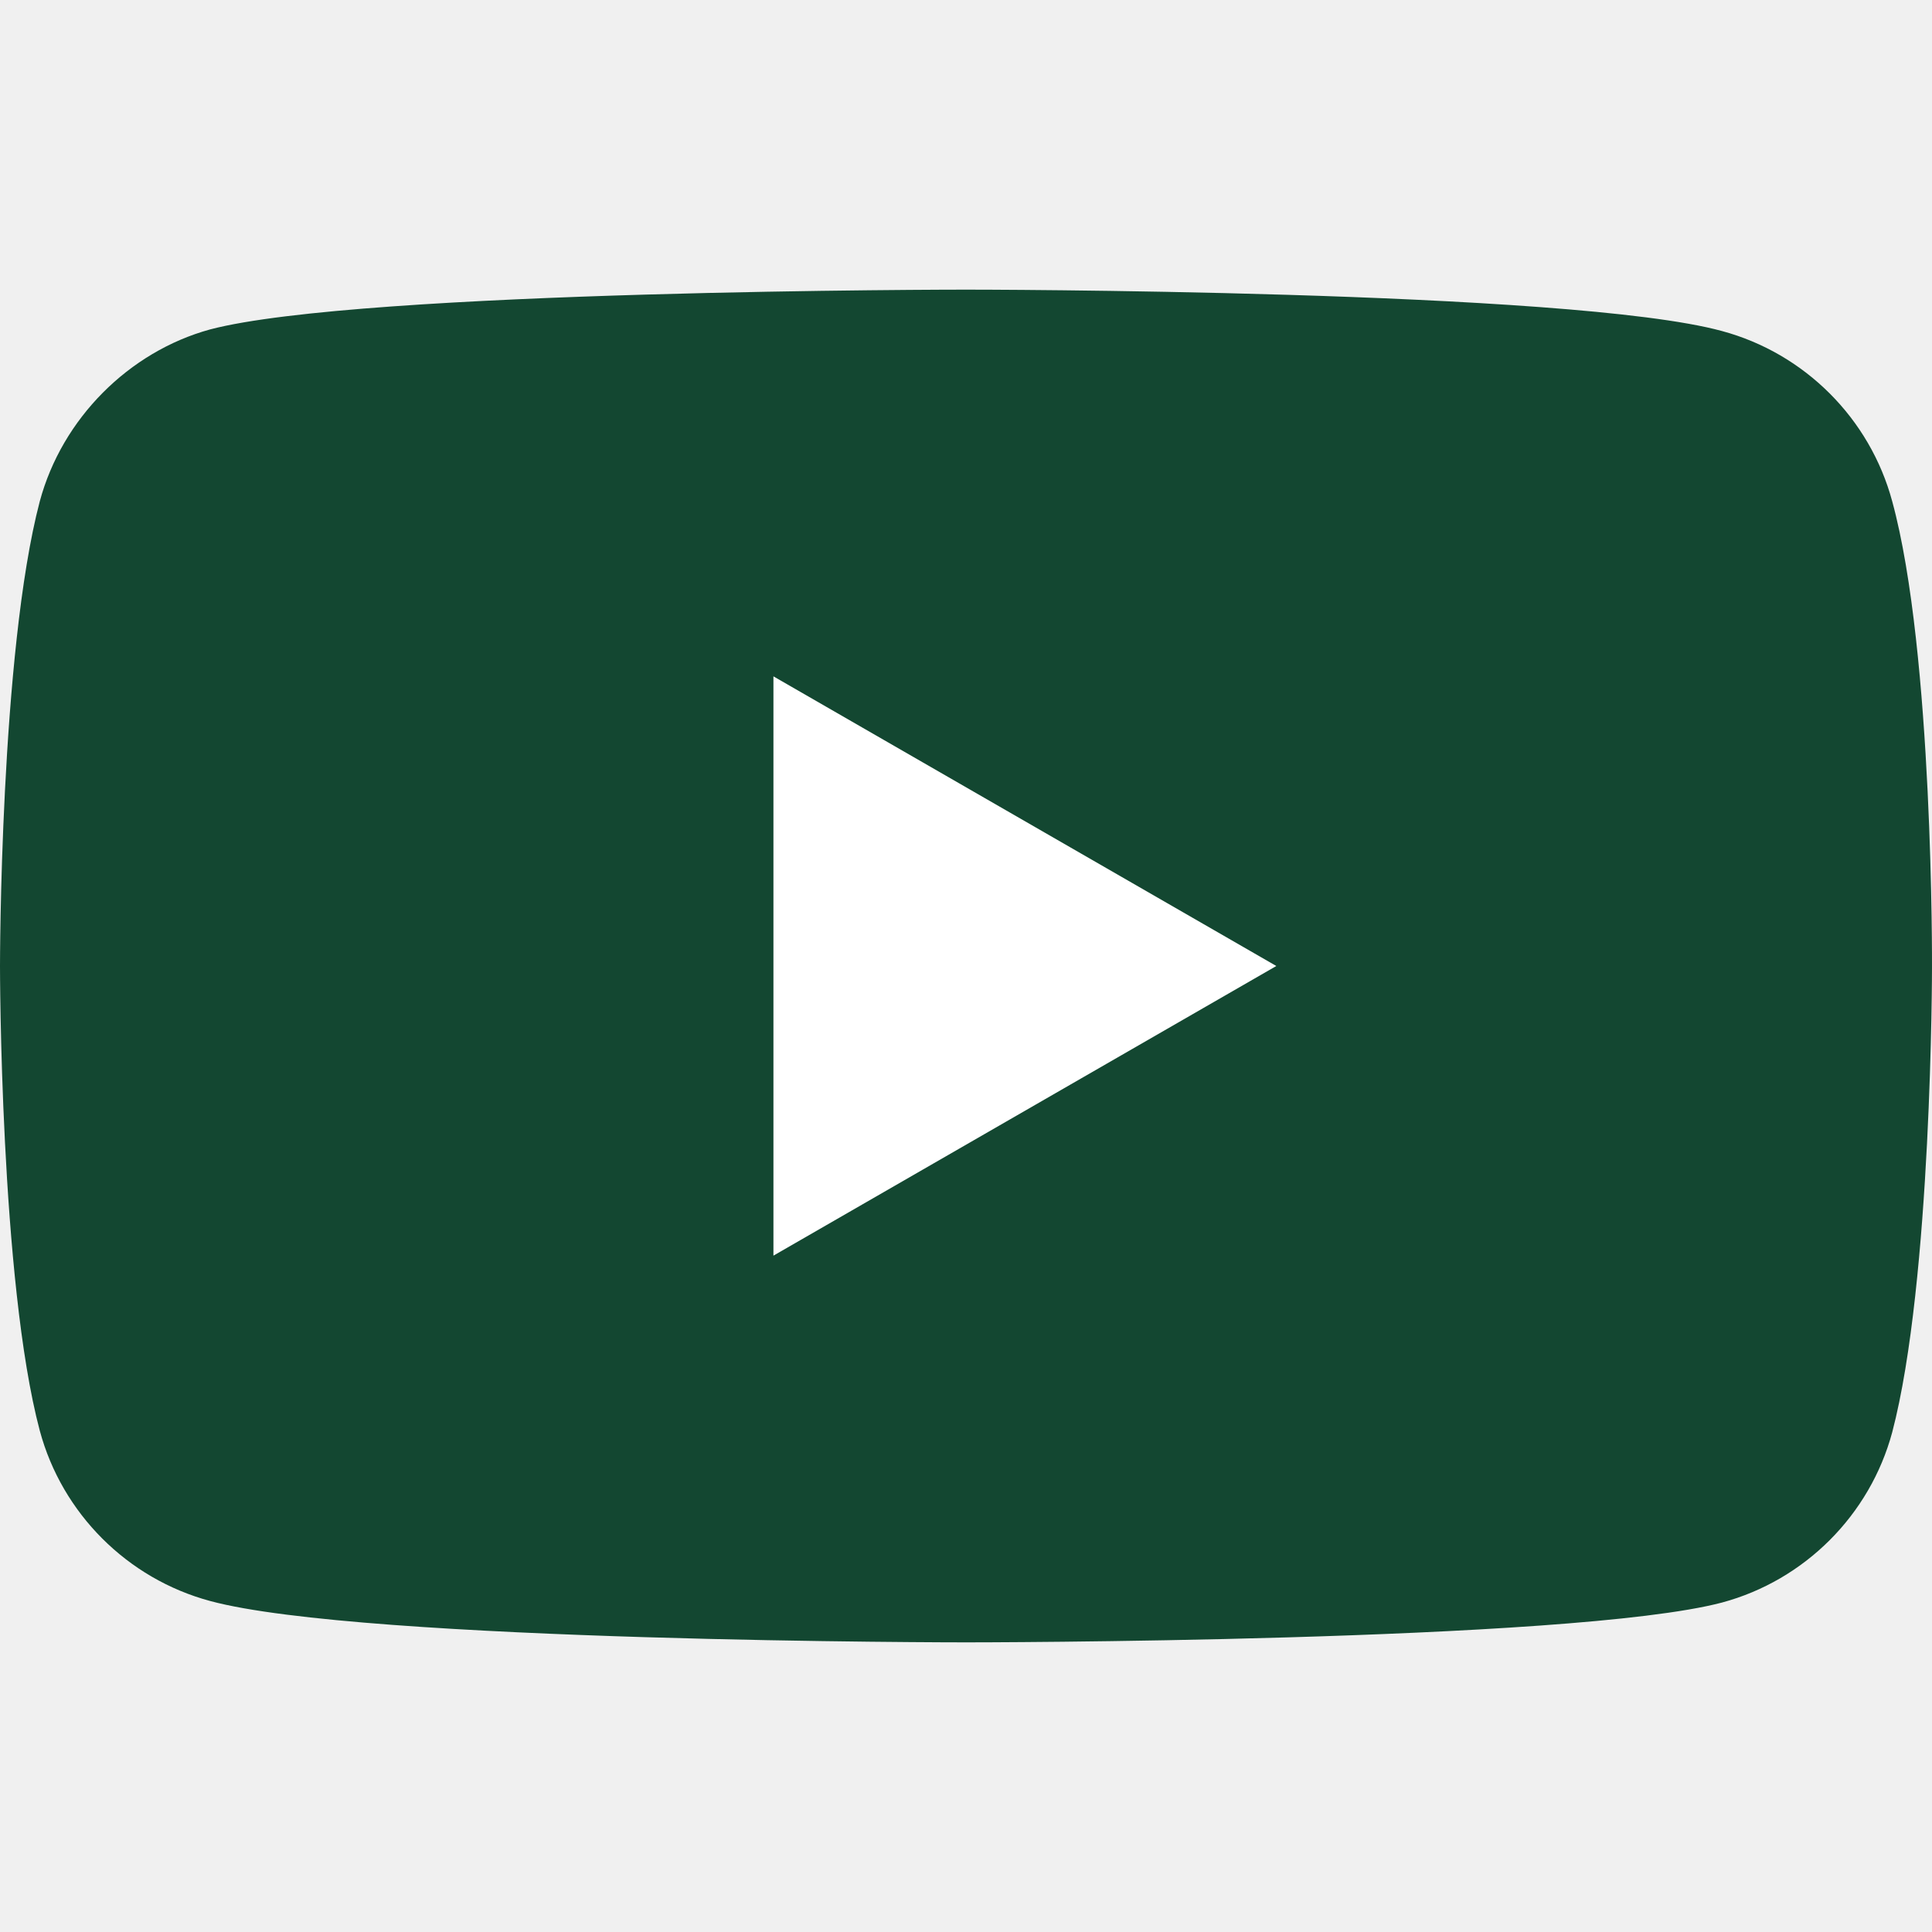
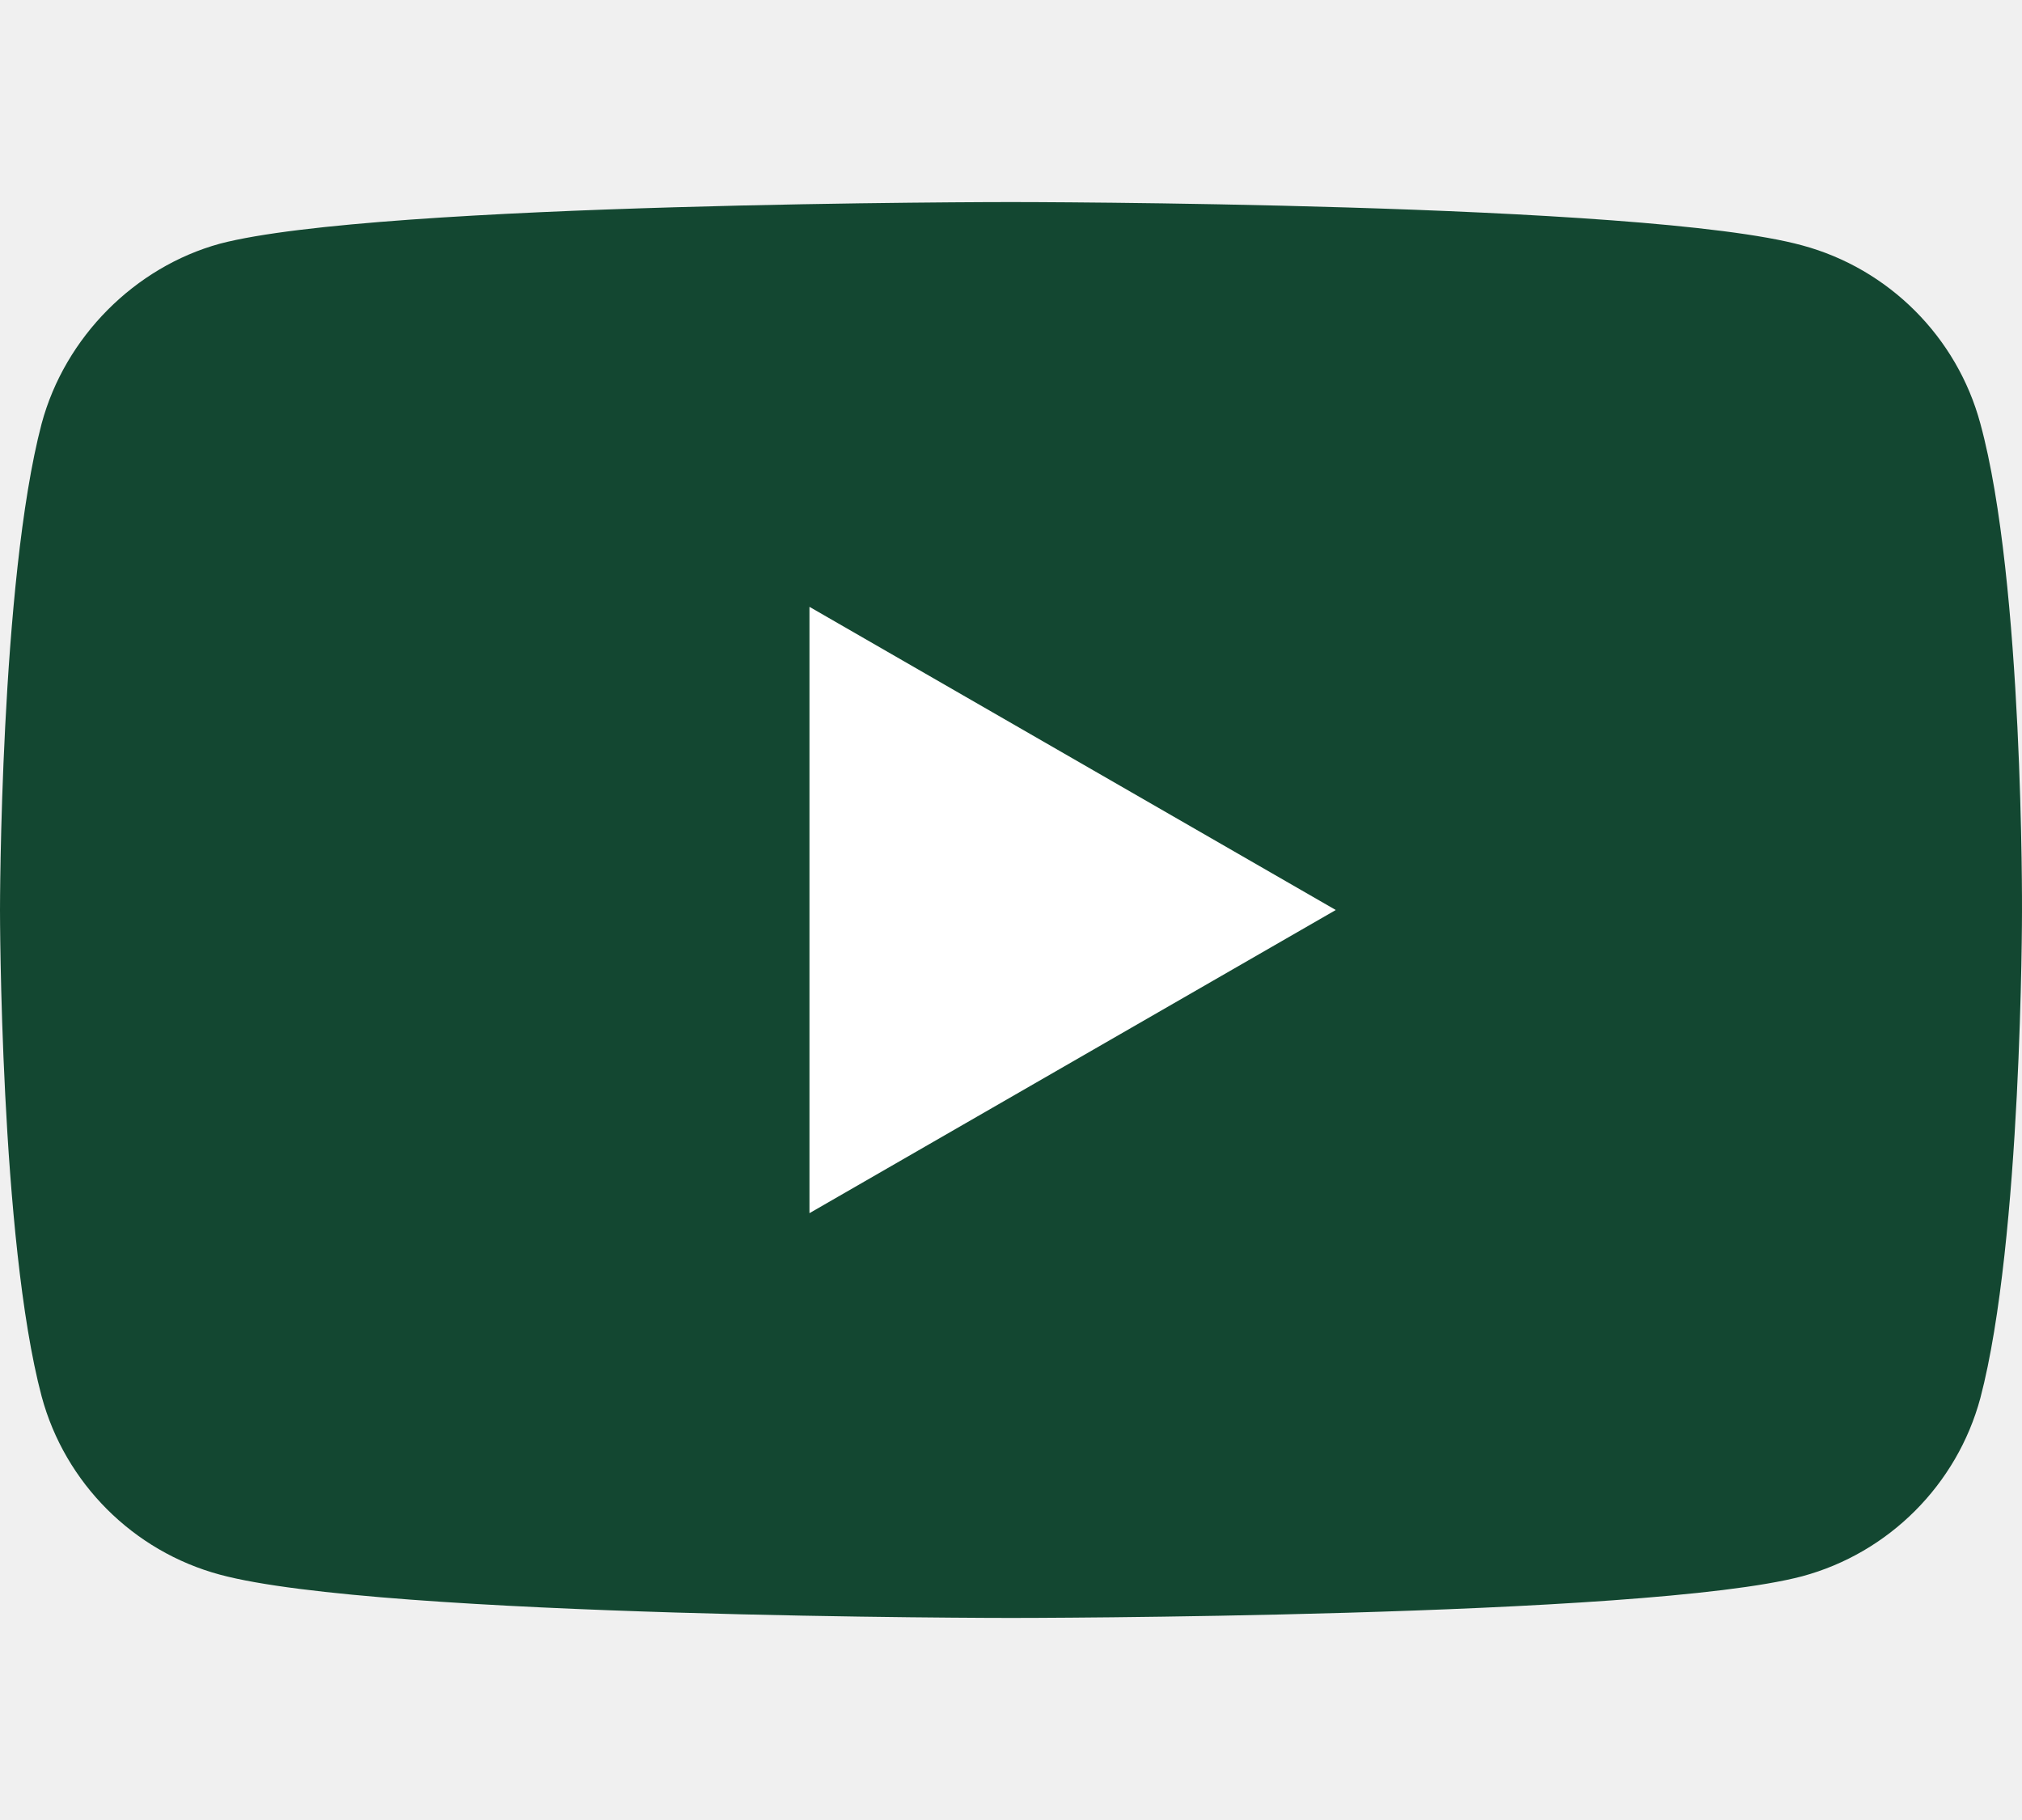
- <svg xmlns="http://www.w3.org/2000/svg" version="1.1" id="Layer_1" x="0px" y="0px" viewBox="0 0 71.412 50" xml:space="preserve" width="40" height="40">
+ <svg xmlns="http://www.w3.org/2000/svg" version="1.1" id="Layer_1" x="0px" y="0px" viewBox="0 0 71.412 50" xml:space="preserve" width="50" height="45">
  <defs id="defs31" />
  <style type="text/css" id="style3">
	.st0{fill:#FF0000;}
	.st1{fill:#FFFFFF;}
	.st2{fill:#282828;}
</style>
  <g id="g5" transform="scale(0.5882353,0.5882353)">
    <path class="st0" d="M 118.9,13.3 C 117.5,8.1 113.4,4 108.2,2.6 98.7,0 60.7,0 60.7,0 60.7,0 22.7,0 13.2,2.5 8.1,3.9 3.9,8.1 2.5,13.3 0,22.8 0,42.5 0,42.5 0,42.5 0,62.3 2.5,71.7 3.9,76.9 8,81 13.2,82.4 22.8,85 60.7,85 60.7,85 c 0,0 38,0 47.5,-2.5 5.2,-1.4 9.3,-5.5 10.7,-10.7 2.5,-9.5 2.5,-29.2 2.5,-29.2 0,0 0.1,-19.8 -2.5,-29.3 z" id="path7" style="fill:#134731" />
    <polygon class="st1" points="80.2,42.5 48.6,24.3 48.6,60.7 " id="polygon9" style="fill:#ffffff" />
  </g>
</svg>
